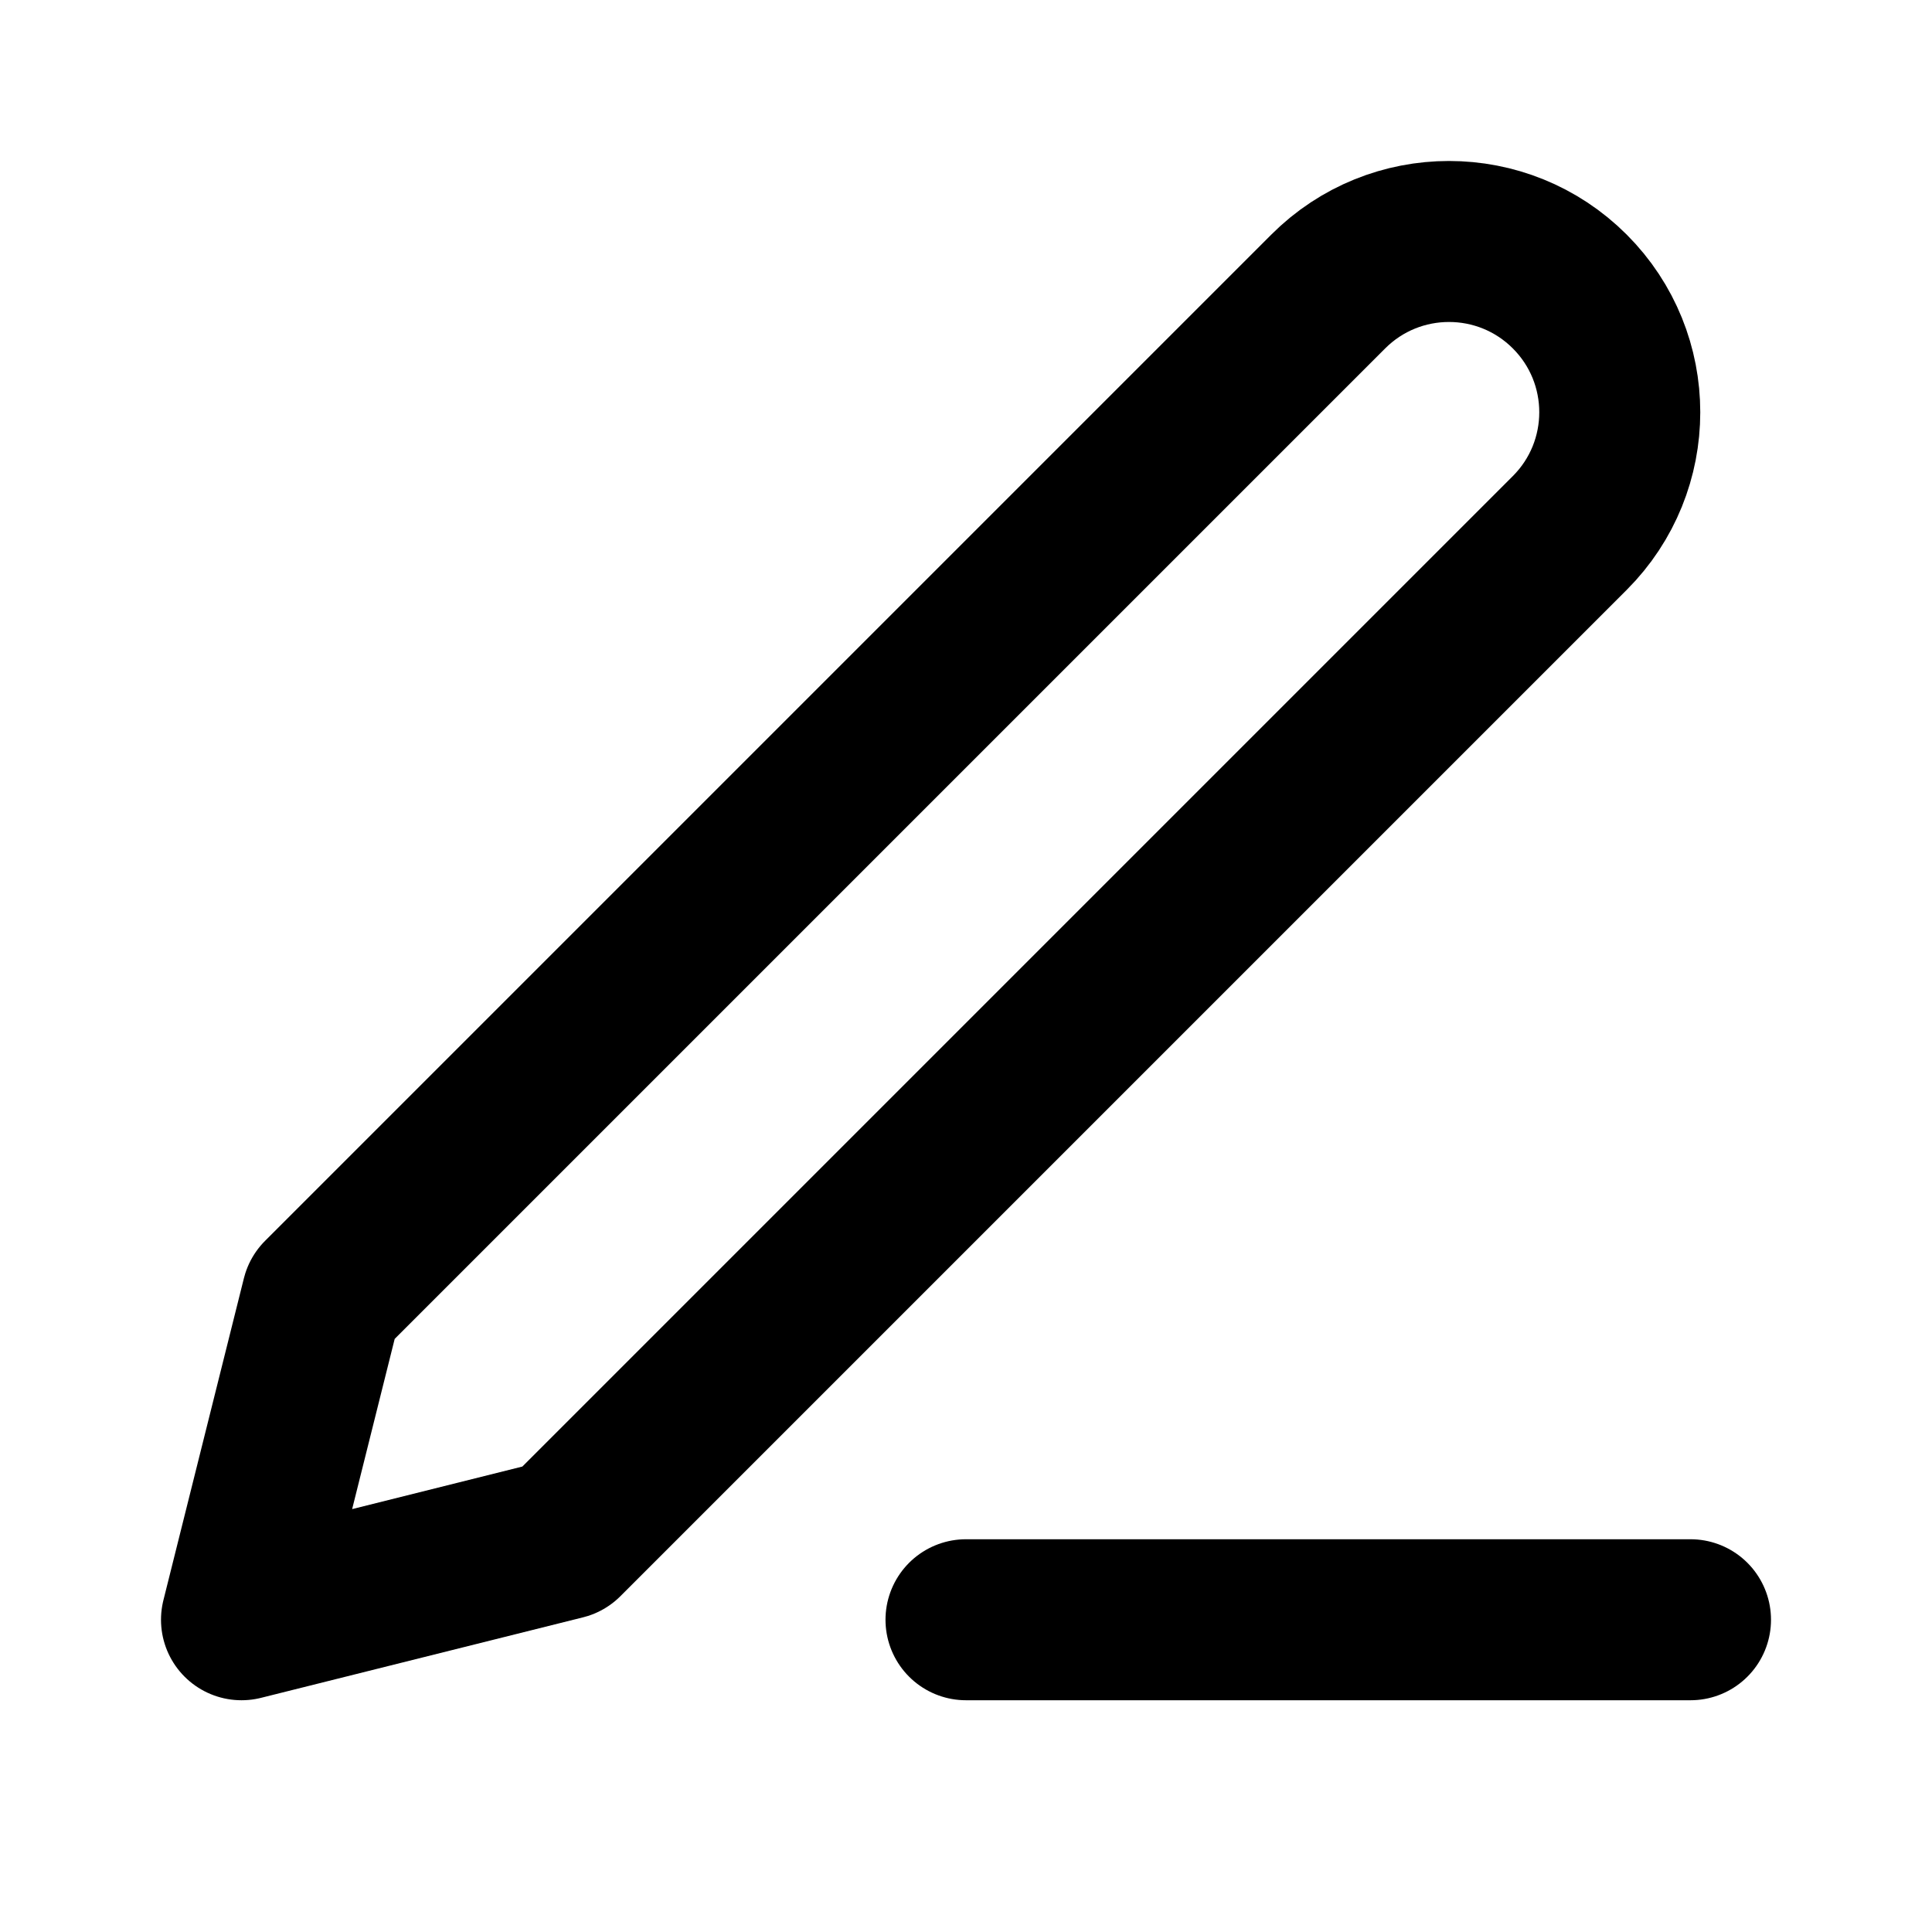
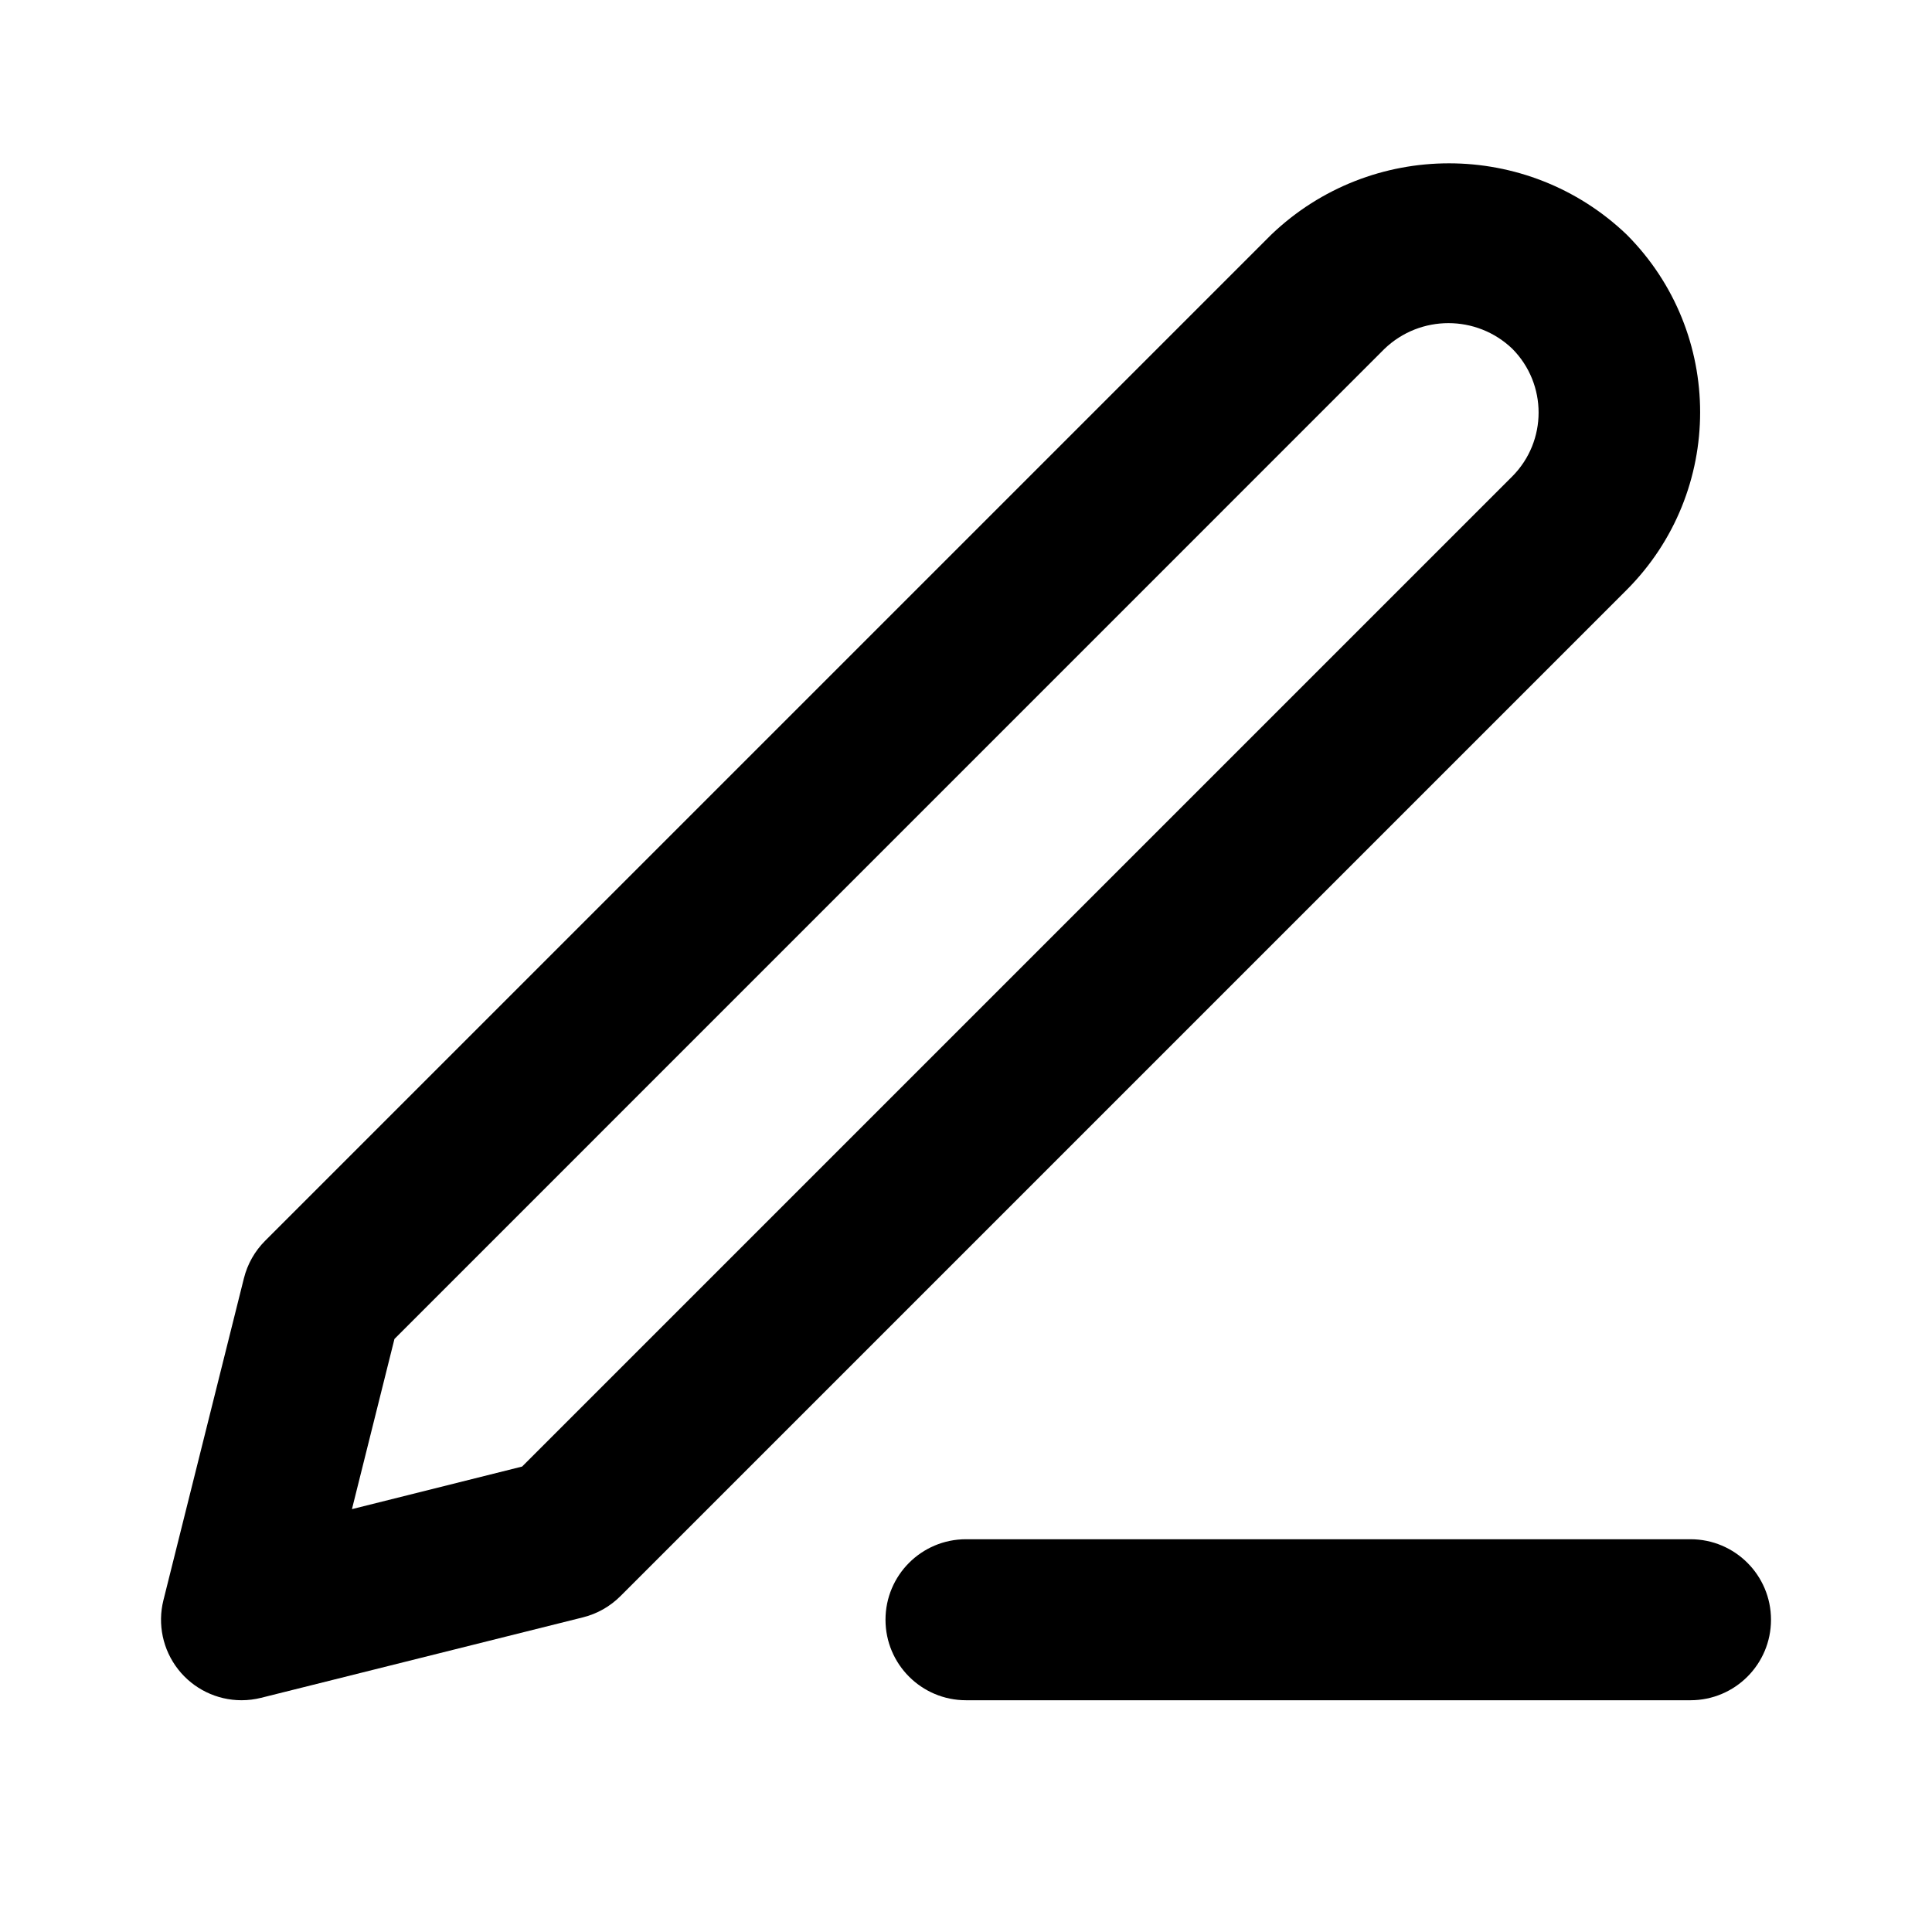
<svg xmlns="http://www.w3.org/2000/svg" width="24" height="24" viewBox="0 0 24 24">
-   <g transform="translate(14926 -2252)">
-     <g transform="translate(-14926 2252.121)">
-       <path d="M12,20h9" fill="none" stroke="#000" stroke-linecap="round" stroke-linejoin="round" stroke-width="2" />
-       <path d="M16.5,3.5a2.121,2.121,0,1,1,3,3L7,19,3,20l1-4Z" fill="none" stroke="#000" stroke-linecap="round" stroke-linejoin="round" stroke-width="2" />
-     </g>
-     <rect width="24" height="24" transform="translate(-14926 2252)" fill="none" />
-   </g>
+   <path d="M21,21.121H12a1,1,0,0,1,0-2h9a1,1,0,0,1,0,2Z" />
+   <path d="M3,21.121a1,1,0,0,1-.97-1.242l1-4a1,1,0,0,1,.263-.465l12.5-12.5a3.194,3.194,0,0,1,4.414,0,3.125,3.125,0,0,1,0,4.414l-12.5,12.5a1,1,0,0,1-.464.263l-4,1A1.01,1.01,0,0,1,3,21.121Zm1.9-4.488-.528,2.114,2.114-.529,12.3-12.3a1.125,1.125,0,0,0,0-1.586,1.148,1.148,0,0,0-1.586,0h0Z" />
+   <rect width="24" height="24" fill="none" />
</svg>
